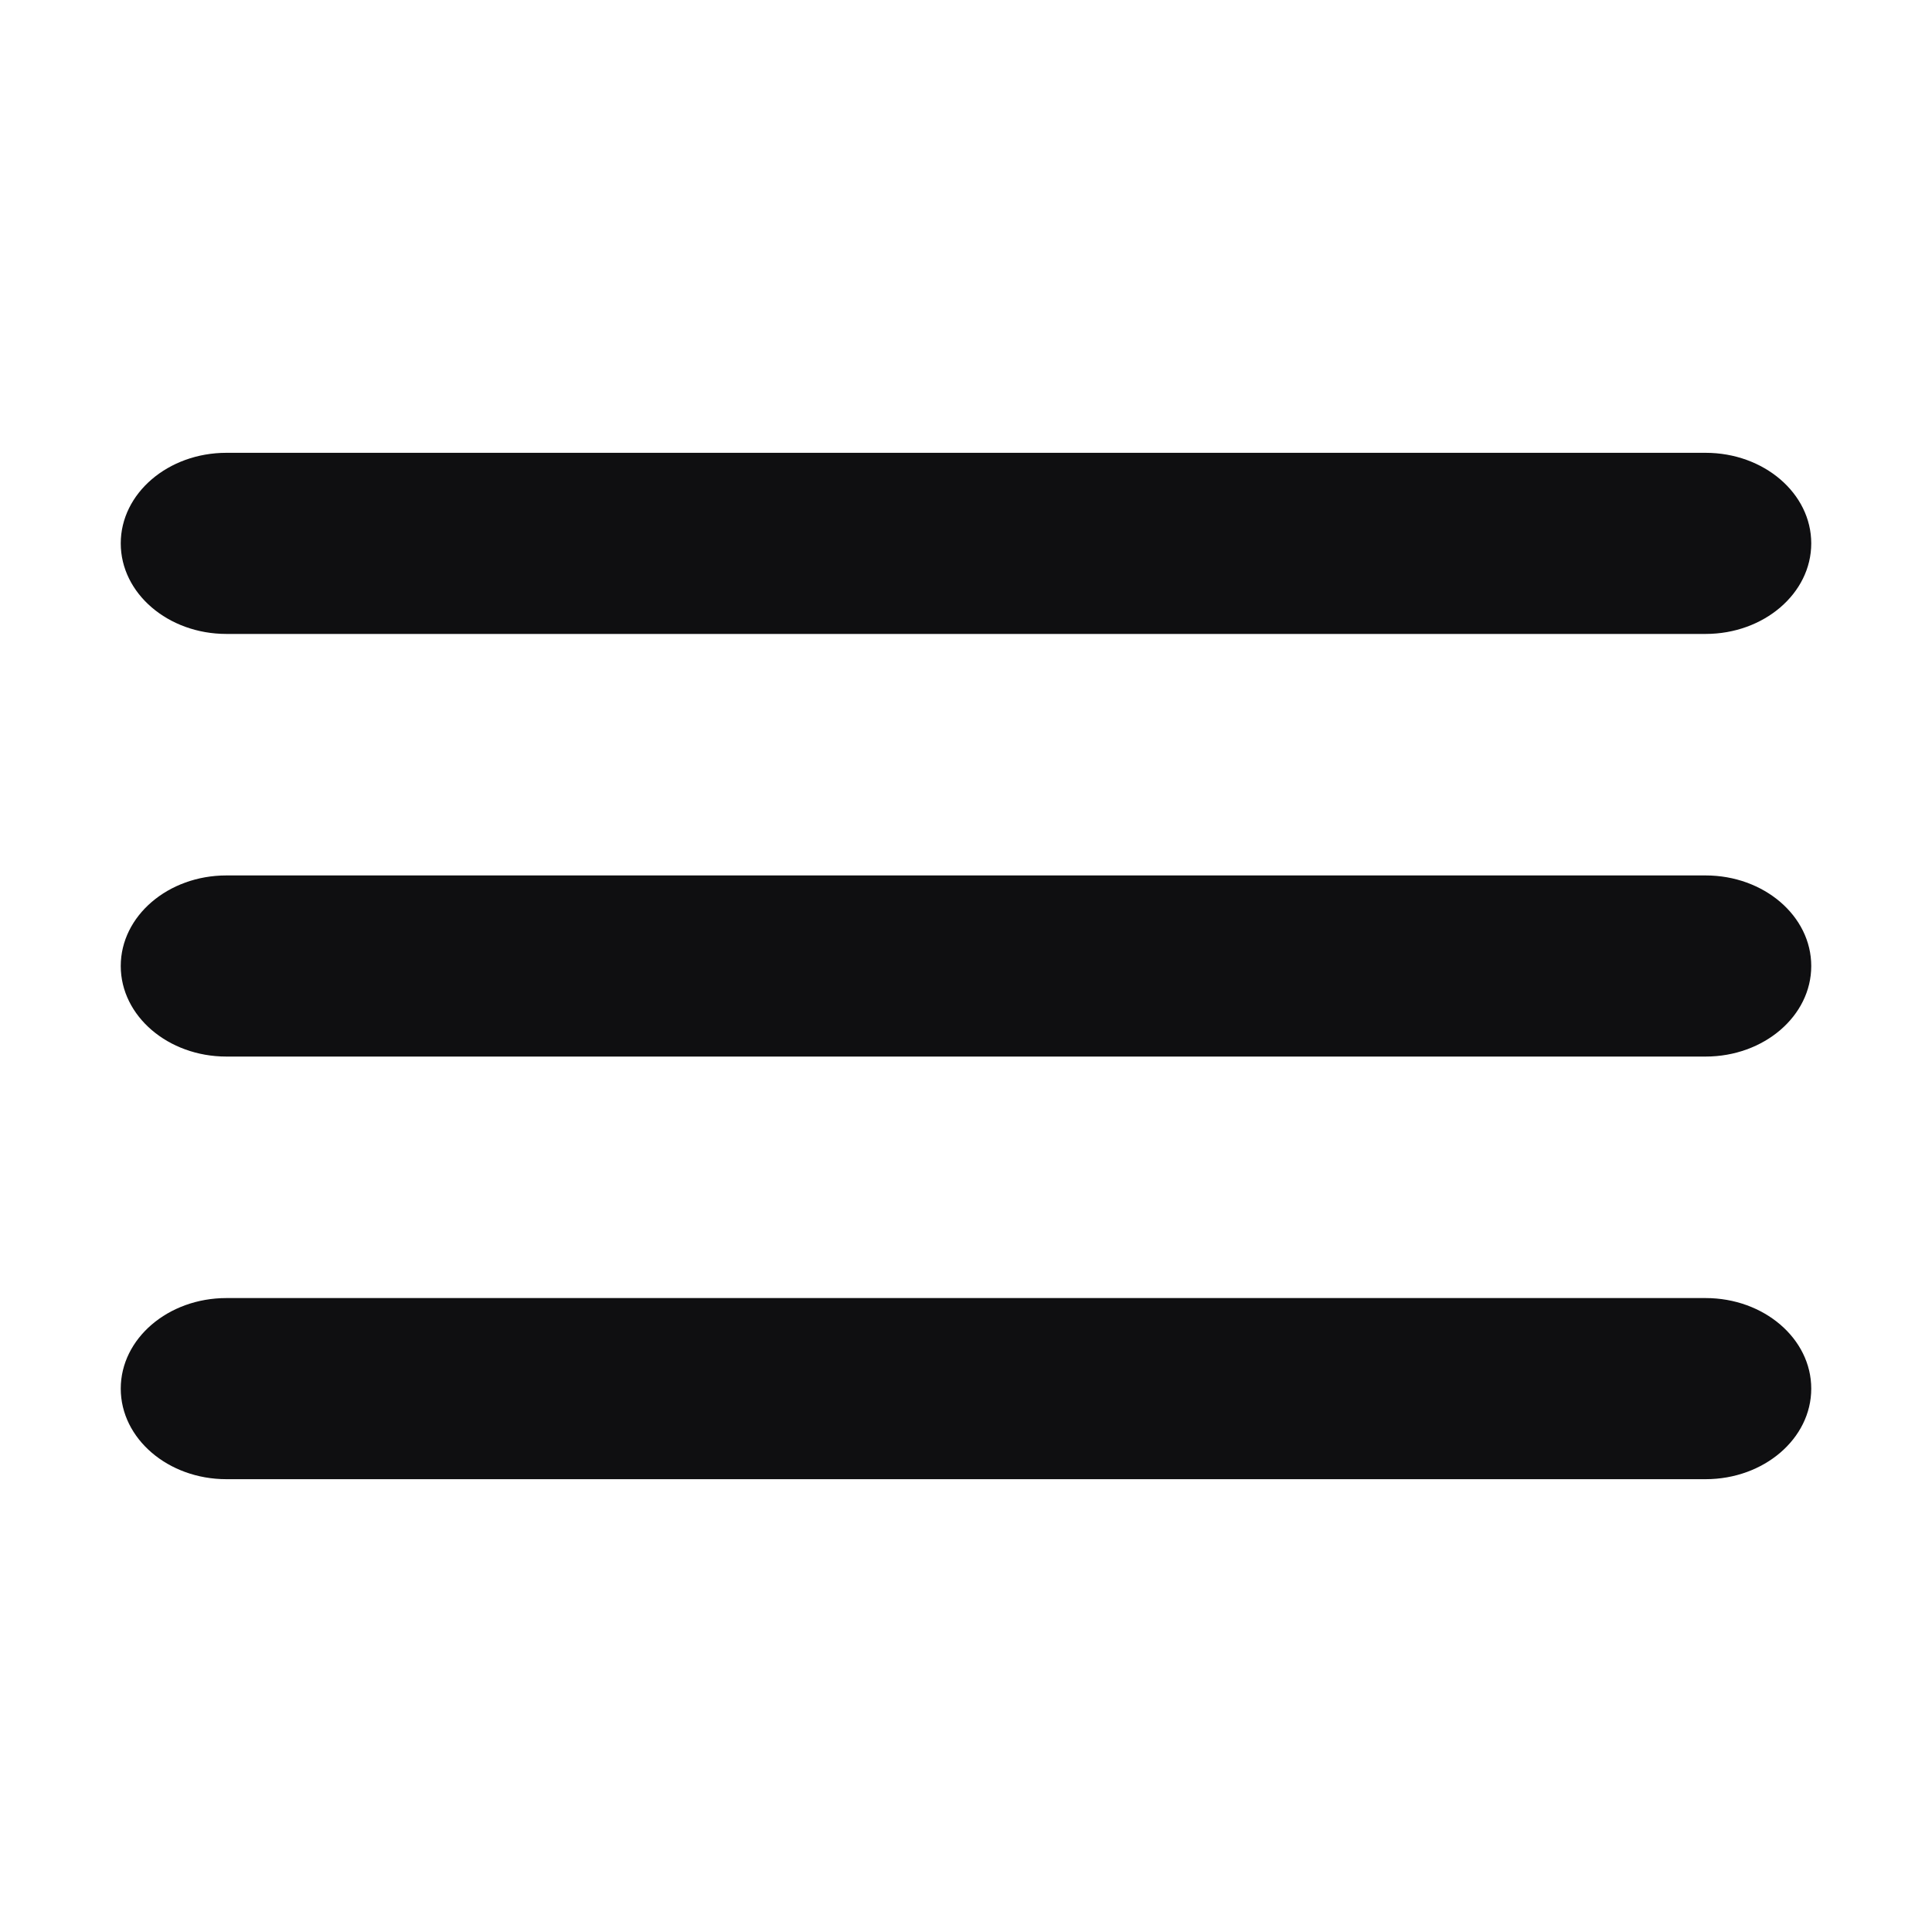
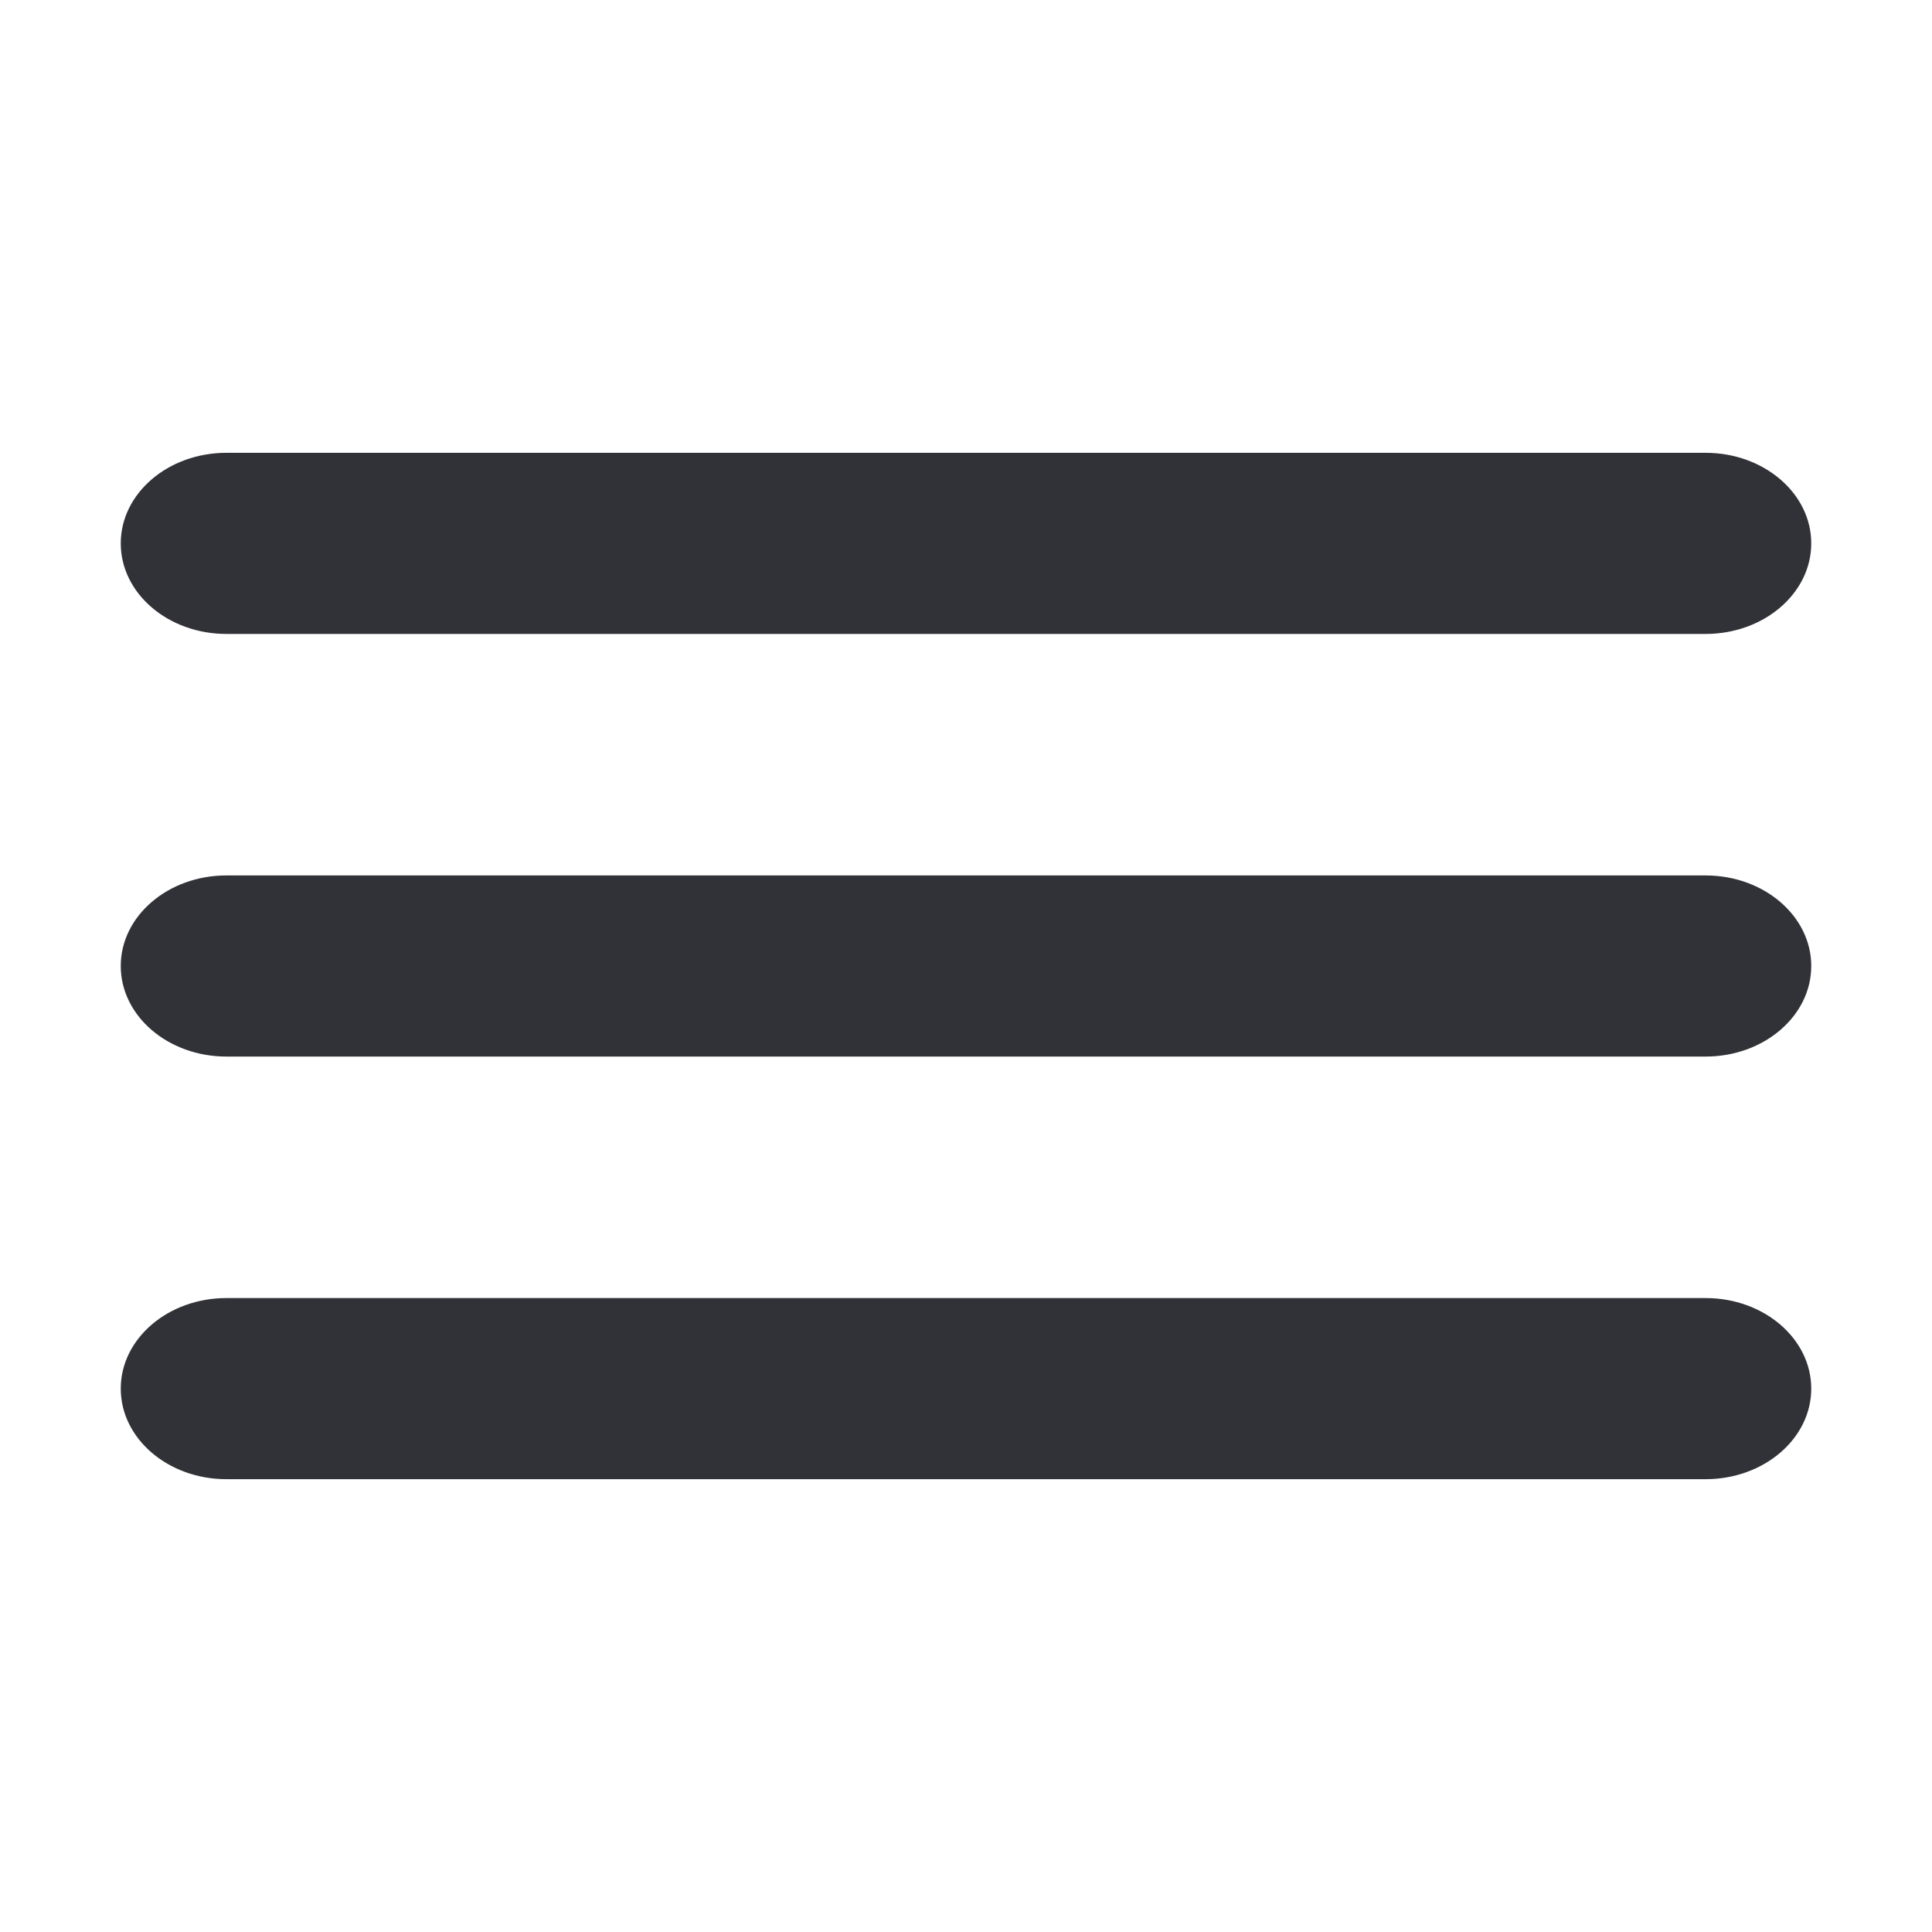
- <svg xmlns="http://www.w3.org/2000/svg" width="16" height="16" viewBox="0 0 16 16" fill="none">
-   <path d="M1 4.5C1 4.086 1.392 3.75 1.875 3.75H14.125C14.608 3.75 15 4.086 15 4.5C15 4.914 14.608 5.25 14.125 5.25H1.875C1.392 5.25 1 4.914 1 4.5Z" fill="#0F0F11" />
-   <path d="M1 8C1 7.586 1.392 7.25 1.875 7.25H14.125C14.608 7.25 15 7.586 15 8C15 8.414 14.608 8.75 14.125 8.75H1.875C1.392 8.75 1 8.414 1 8Z" fill="#0F0F11" />
-   <path d="M1.875 10.75C1.392 10.75 1 11.086 1 11.5C1 11.914 1.392 12.25 1.875 12.25H14.125C14.608 12.25 15 11.914 15 11.5C15 11.086 14.608 10.75 14.125 10.75H1.875Z" fill="#0F0F11" />
+ <svg xmlns="http://www.w3.org/2000/svg" width="16" height="16" viewBox="0 0 16 16" fill="none" version="1.1" id="svg8">
+   <defs id="defs12" />
+   <path d="M1 4.5C1 4.086 1.392 3.75 1.875 3.75H14.125C14.608 3.75 15 4.086 15 4.5C15 4.914 14.608 5.25 14.125 5.25H1.875C1.392 5.25 1 4.914 1 4.5Z" fill="#0F0F11" id="path2" style="fill:#313237;fill-opacity:1" />
+   <path d="M1 8C1 7.586 1.392 7.25 1.875 7.25H14.125C14.608 7.25 15 7.586 15 8C15 8.414 14.608 8.75 14.125 8.75H1.875C1.392 8.75 1 8.414 1 8Z" fill="#0F0F11" id="path4" style="fill:#313237;fill-opacity:1" />
+   <path d="M1.875 10.75C1.392 10.75 1 11.086 1 11.5C1 11.914 1.392 12.25 1.875 12.25H14.125C14.608 12.25 15 11.914 15 11.5C15 11.086 14.608 10.75 14.125 10.75H1.875Z" fill="#0F0F11" id="path6" style="fill:#313237;fill-opacity:1" />
</svg>
